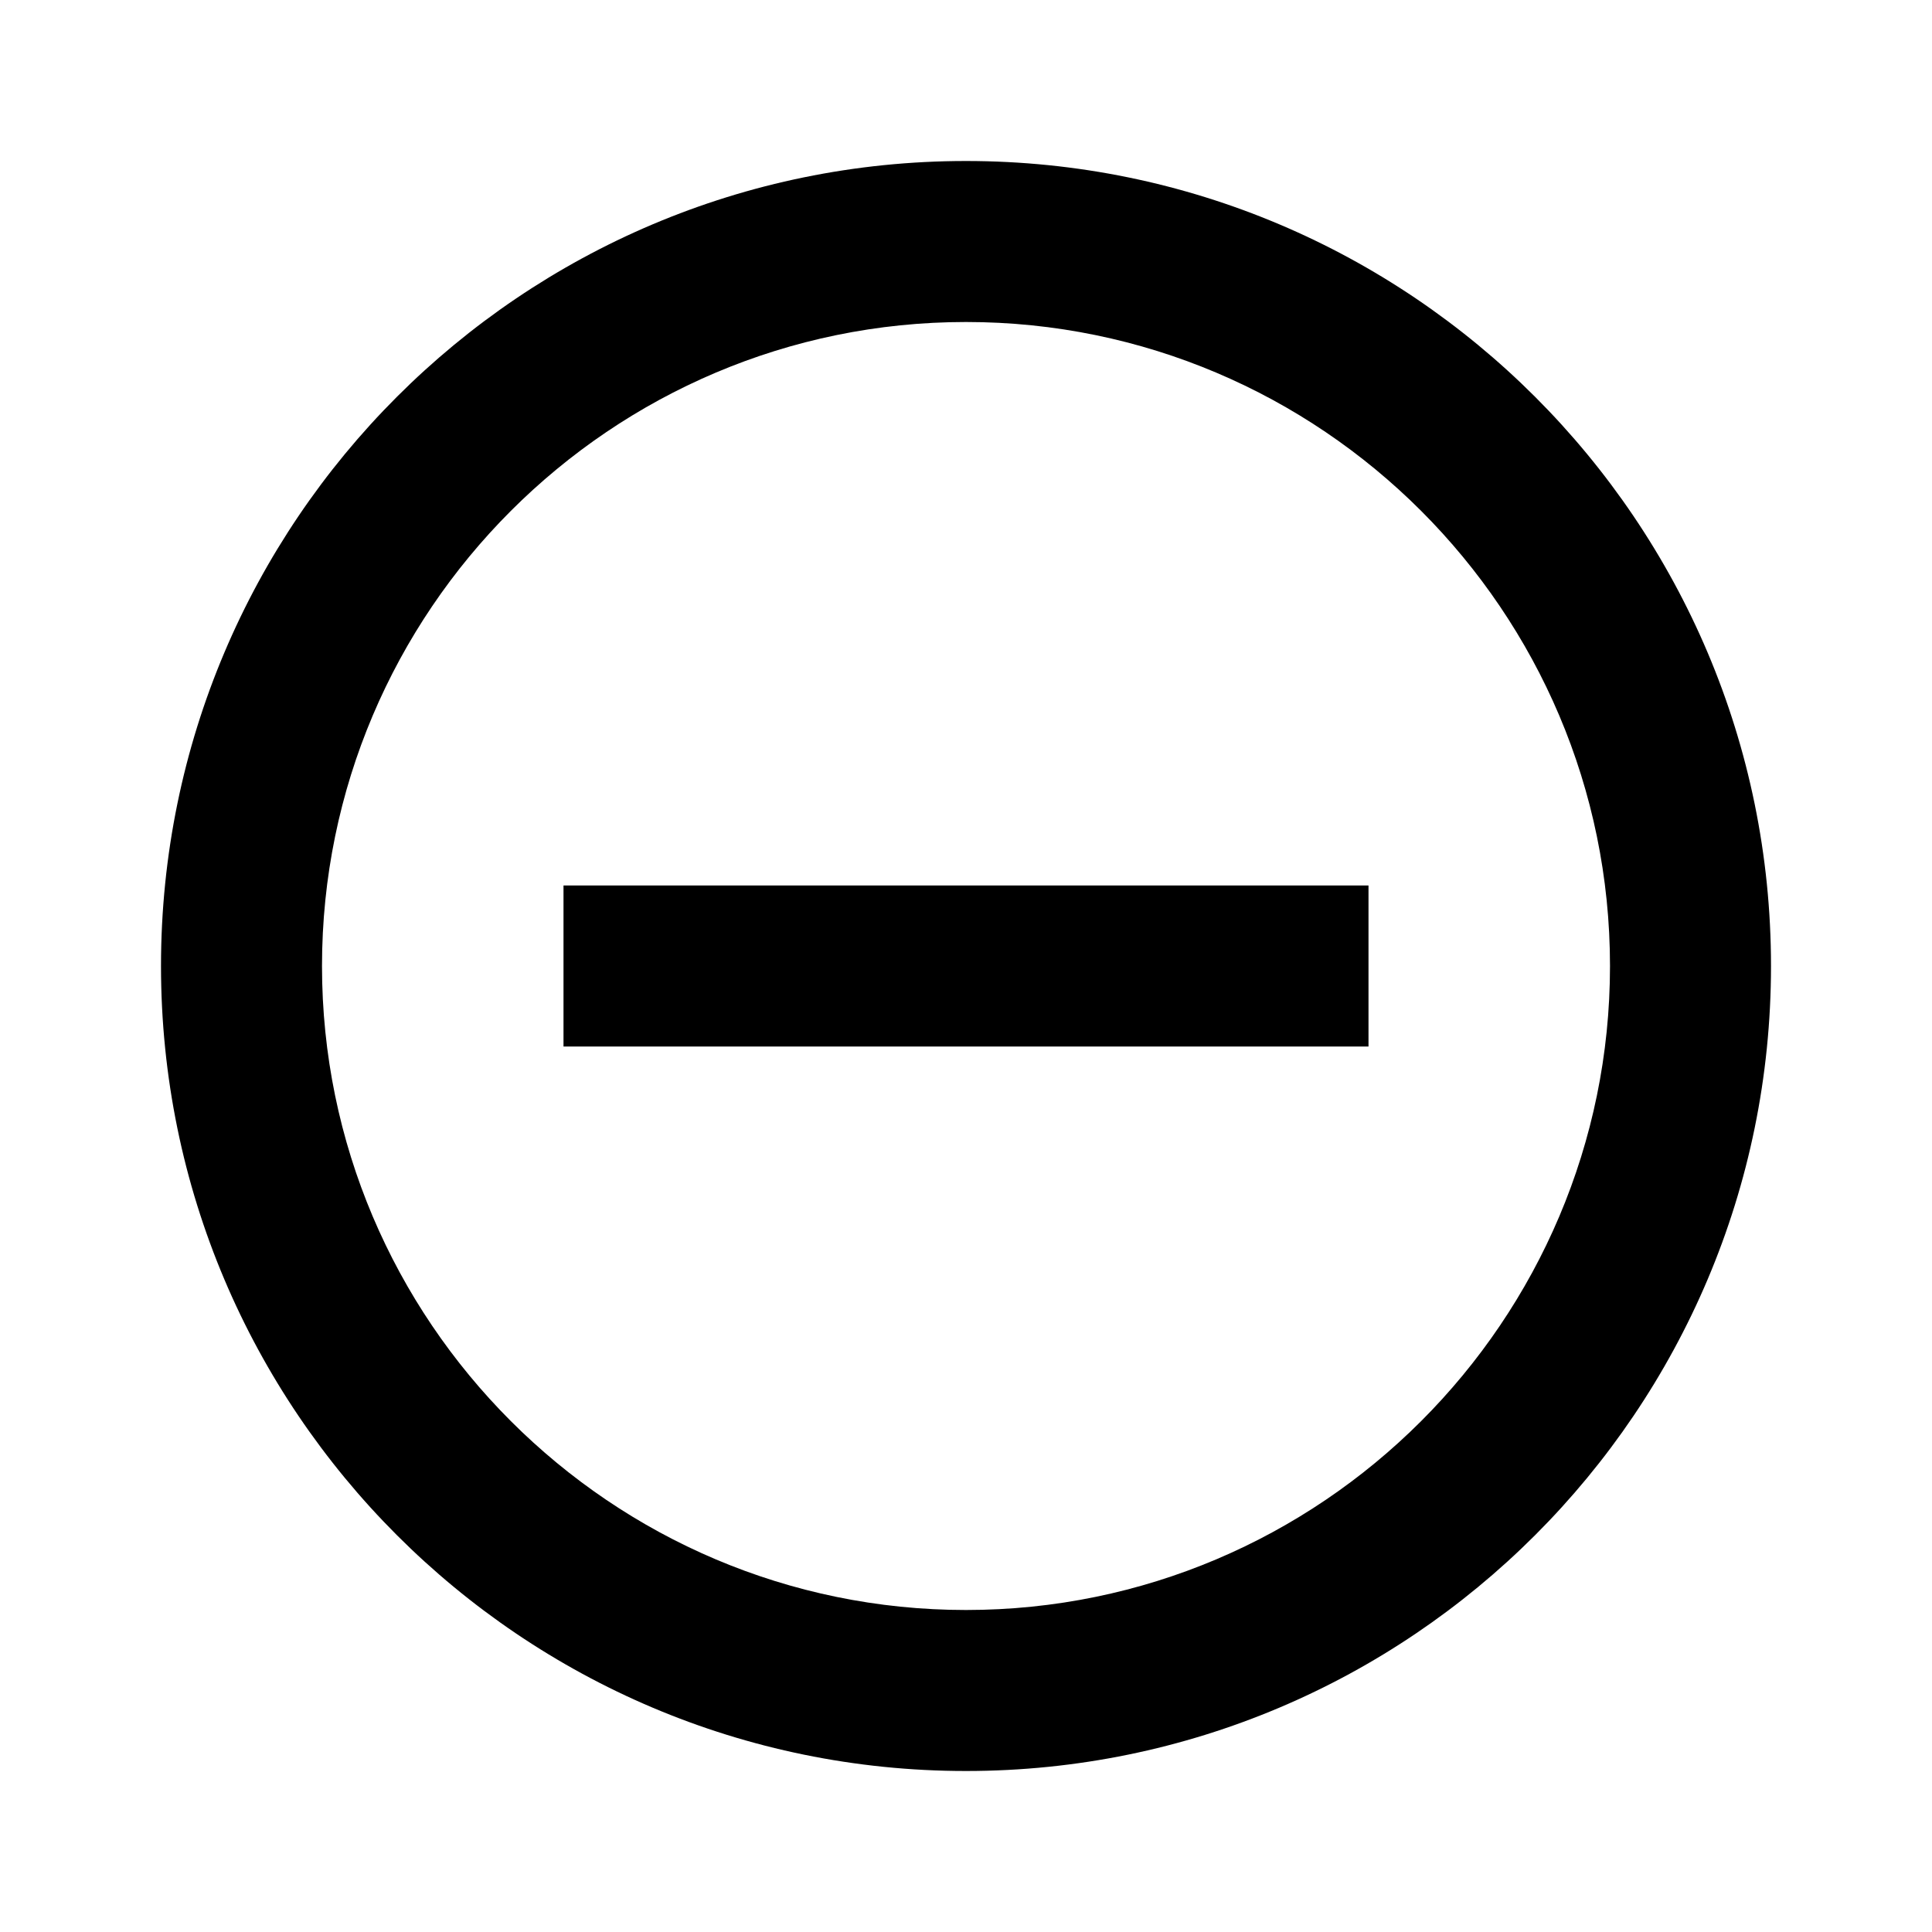
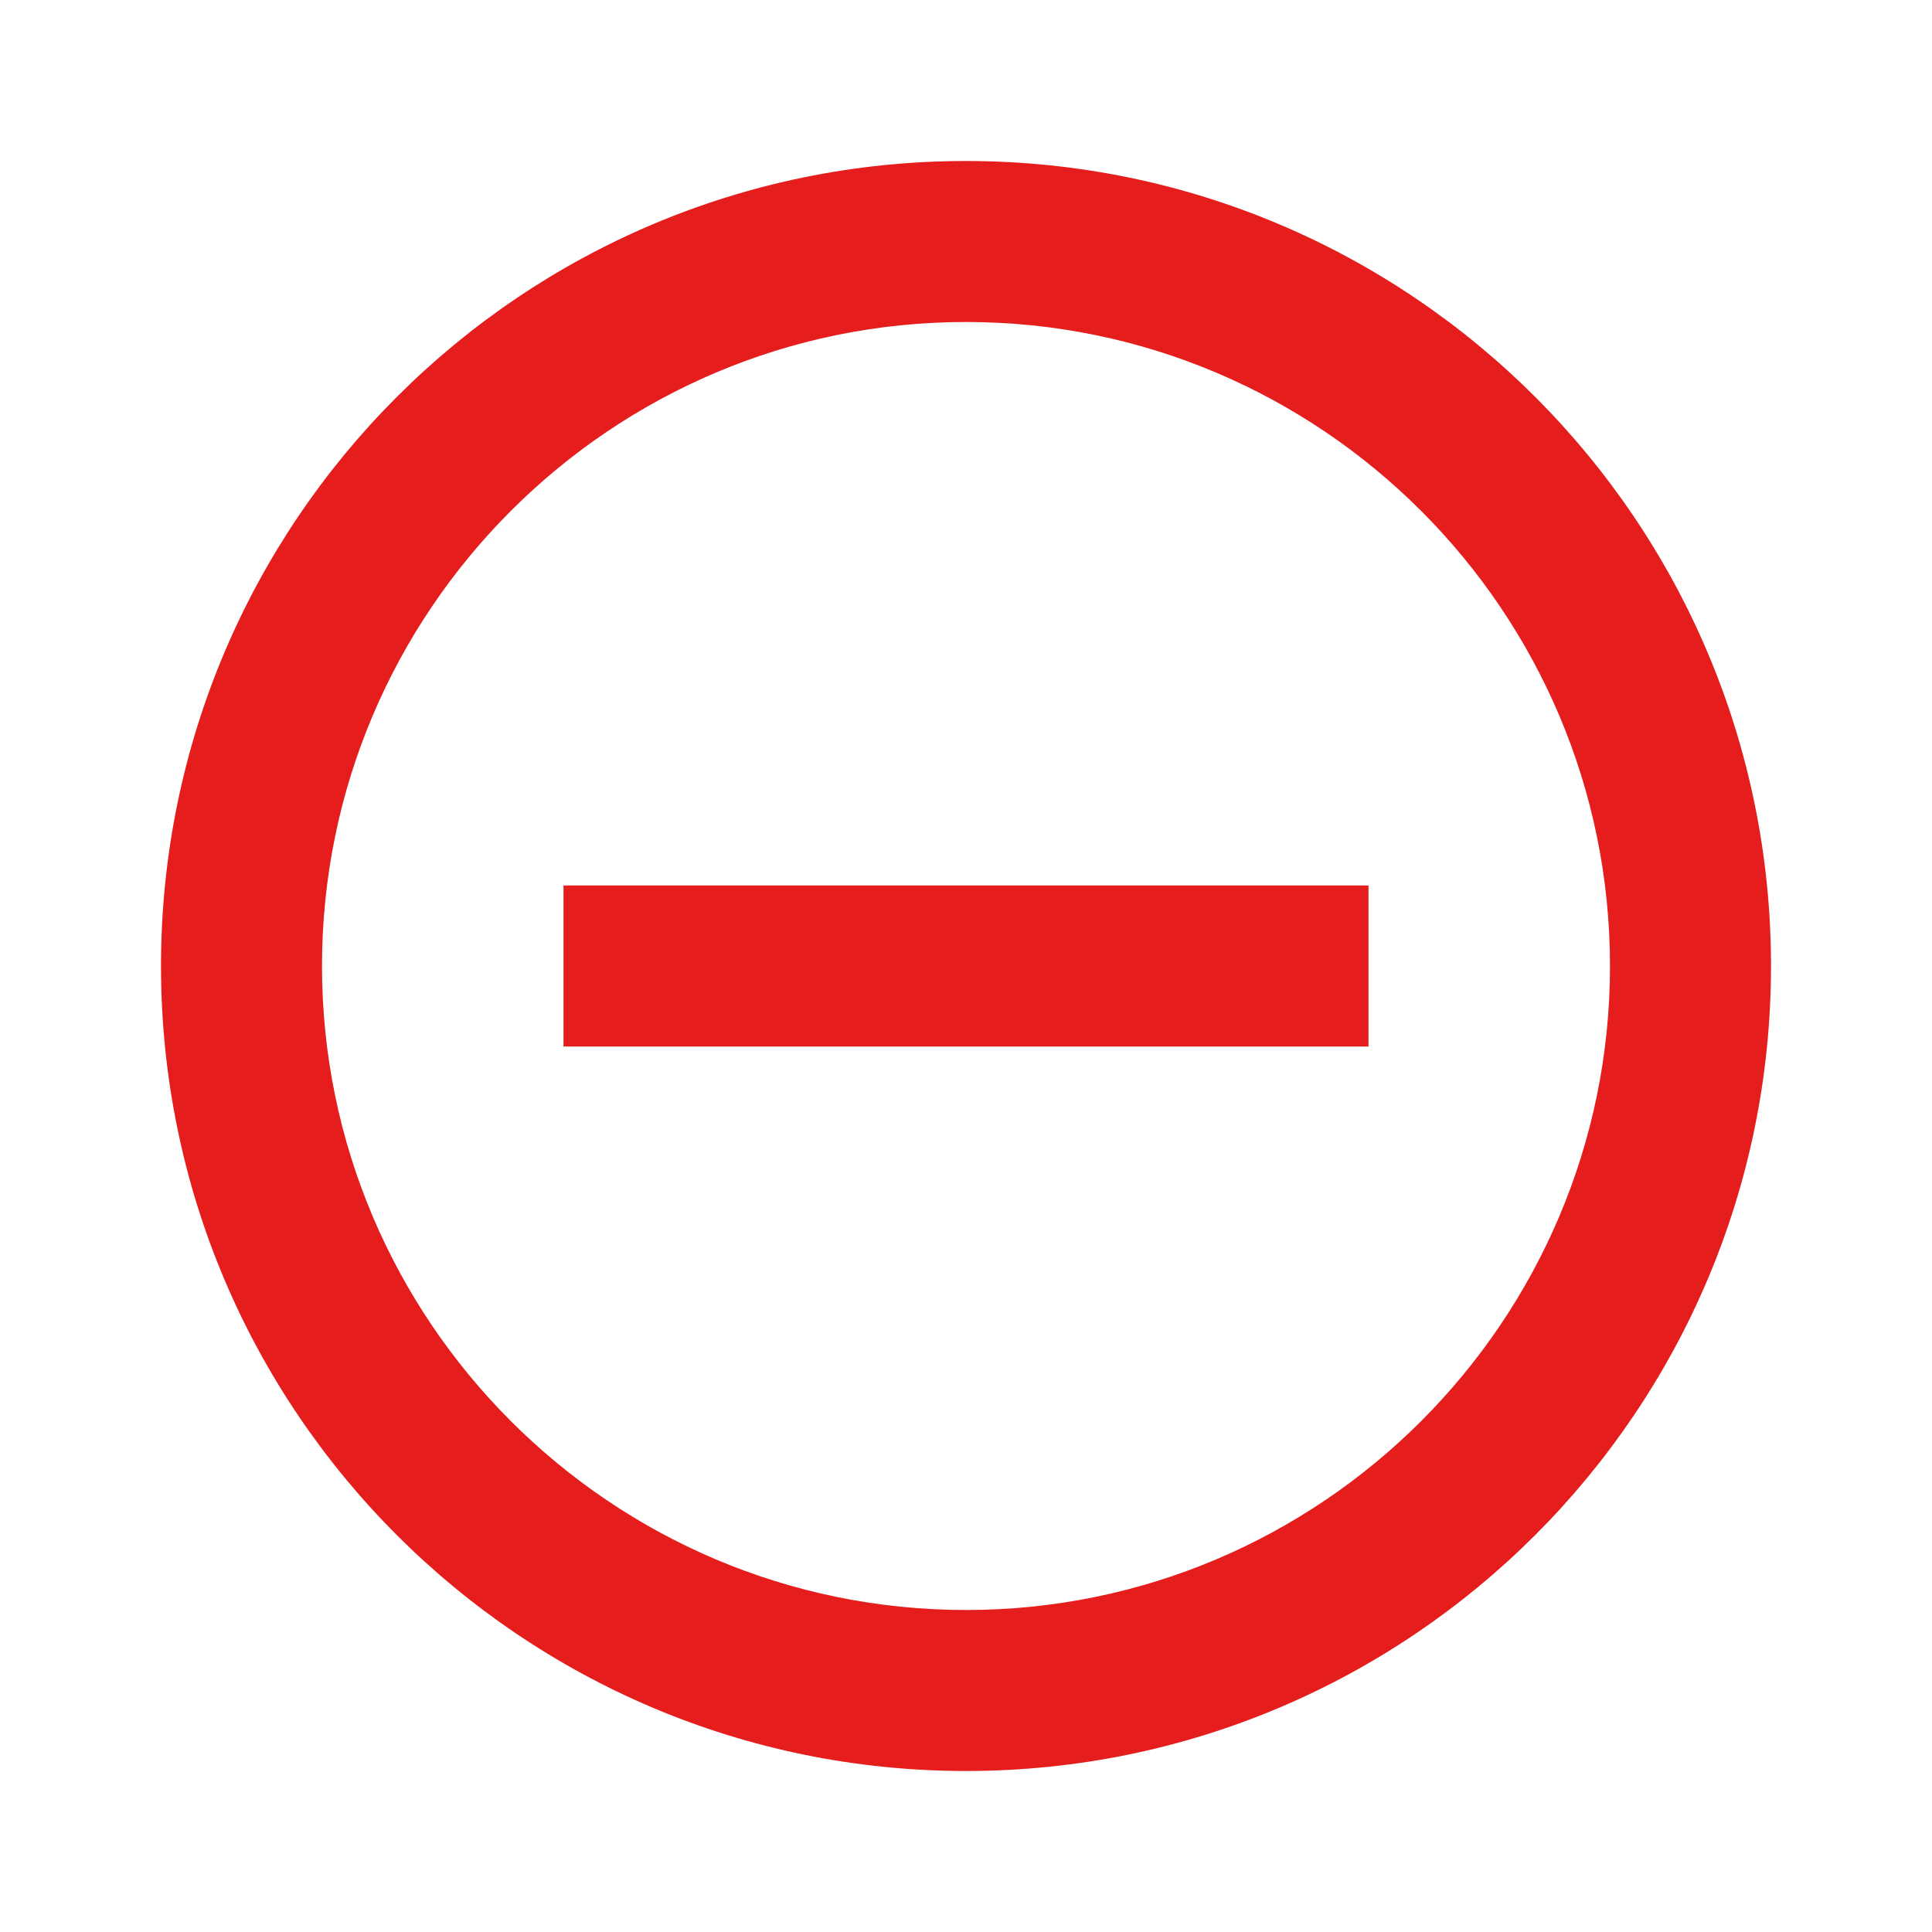
- <svg xmlns="http://www.w3.org/2000/svg" height="24px" viewBox="0 0 24 24" width="24px" fill="#000000">
+ <svg xmlns="http://www.w3.org/2000/svg" height="24px" viewBox="0 0 24 24" width="24px" fill="#E61D1D">
  <path d="M0 0h24v24H0V0z" fill="none" />
  <path d="M7 11v2h10v-2H7zm5-9C6.48 2 2 6.48 2 12s4.48 10 10 10 10-4.48 10-10S17.52 2 12 2zm0 18c-4.41 0-8-3.59-8-8s3.59-8 8-8 8 3.59 8 8-3.59 8-8 8z" />
</svg>
